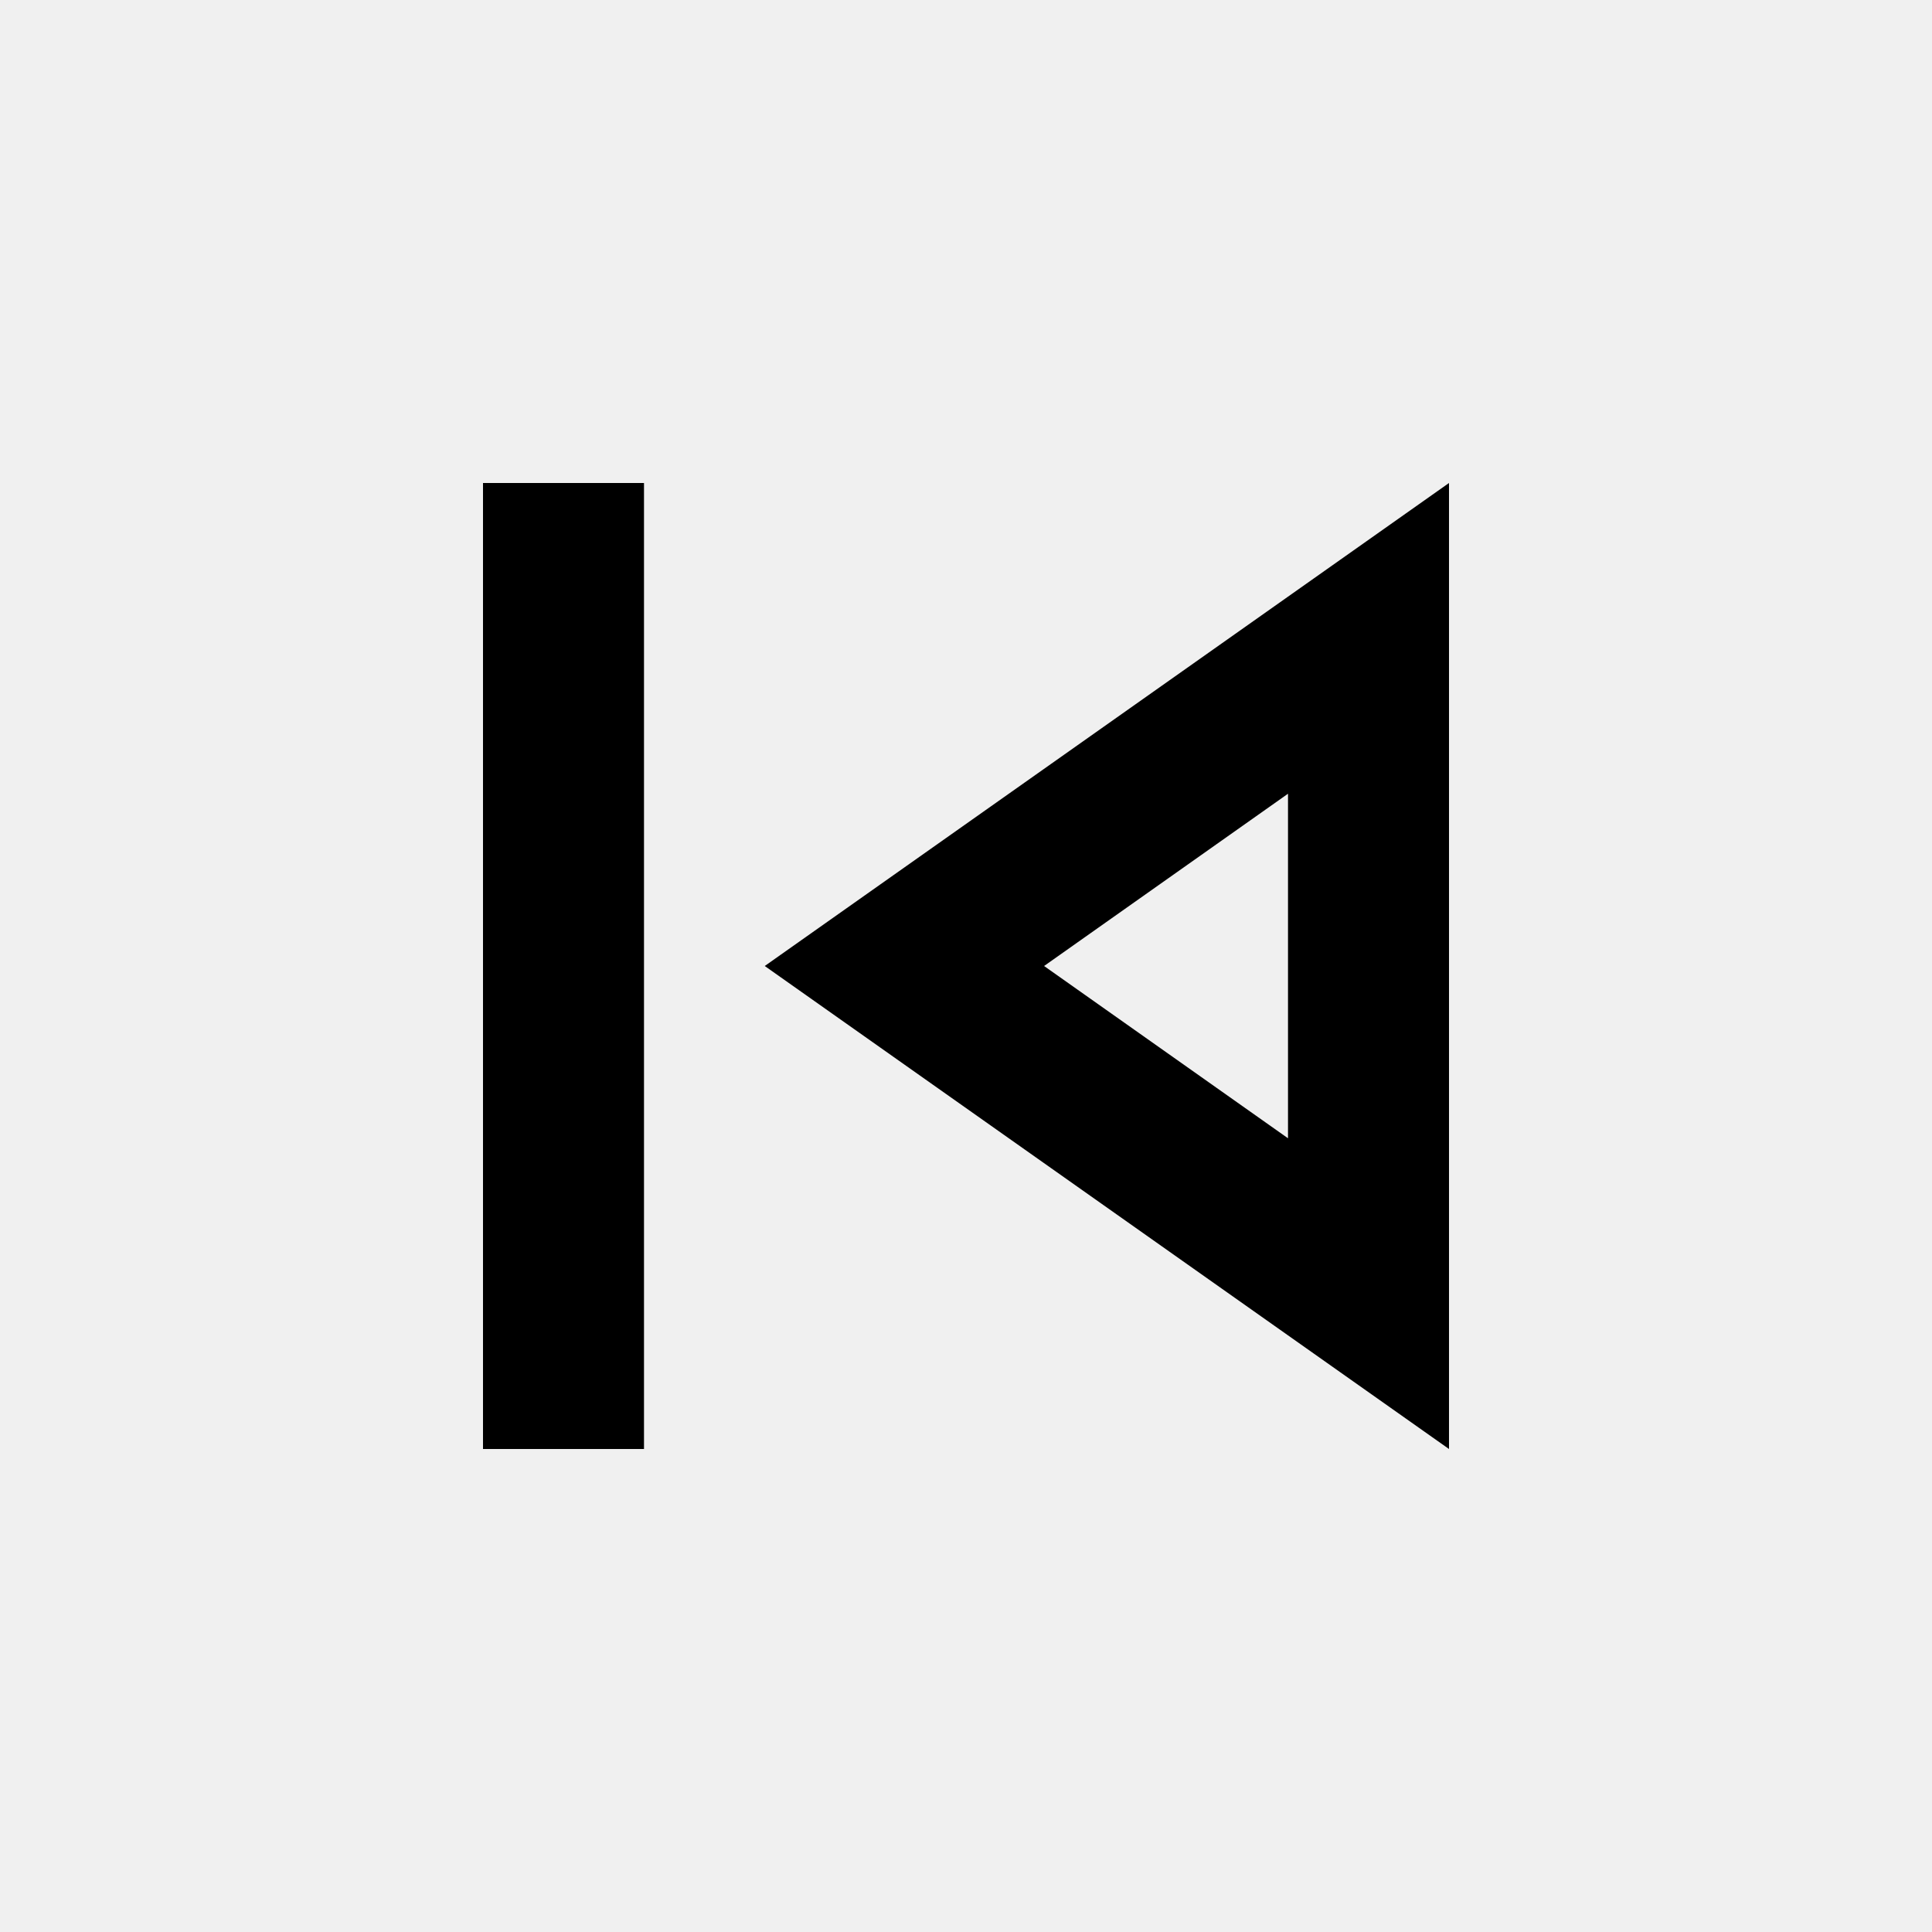
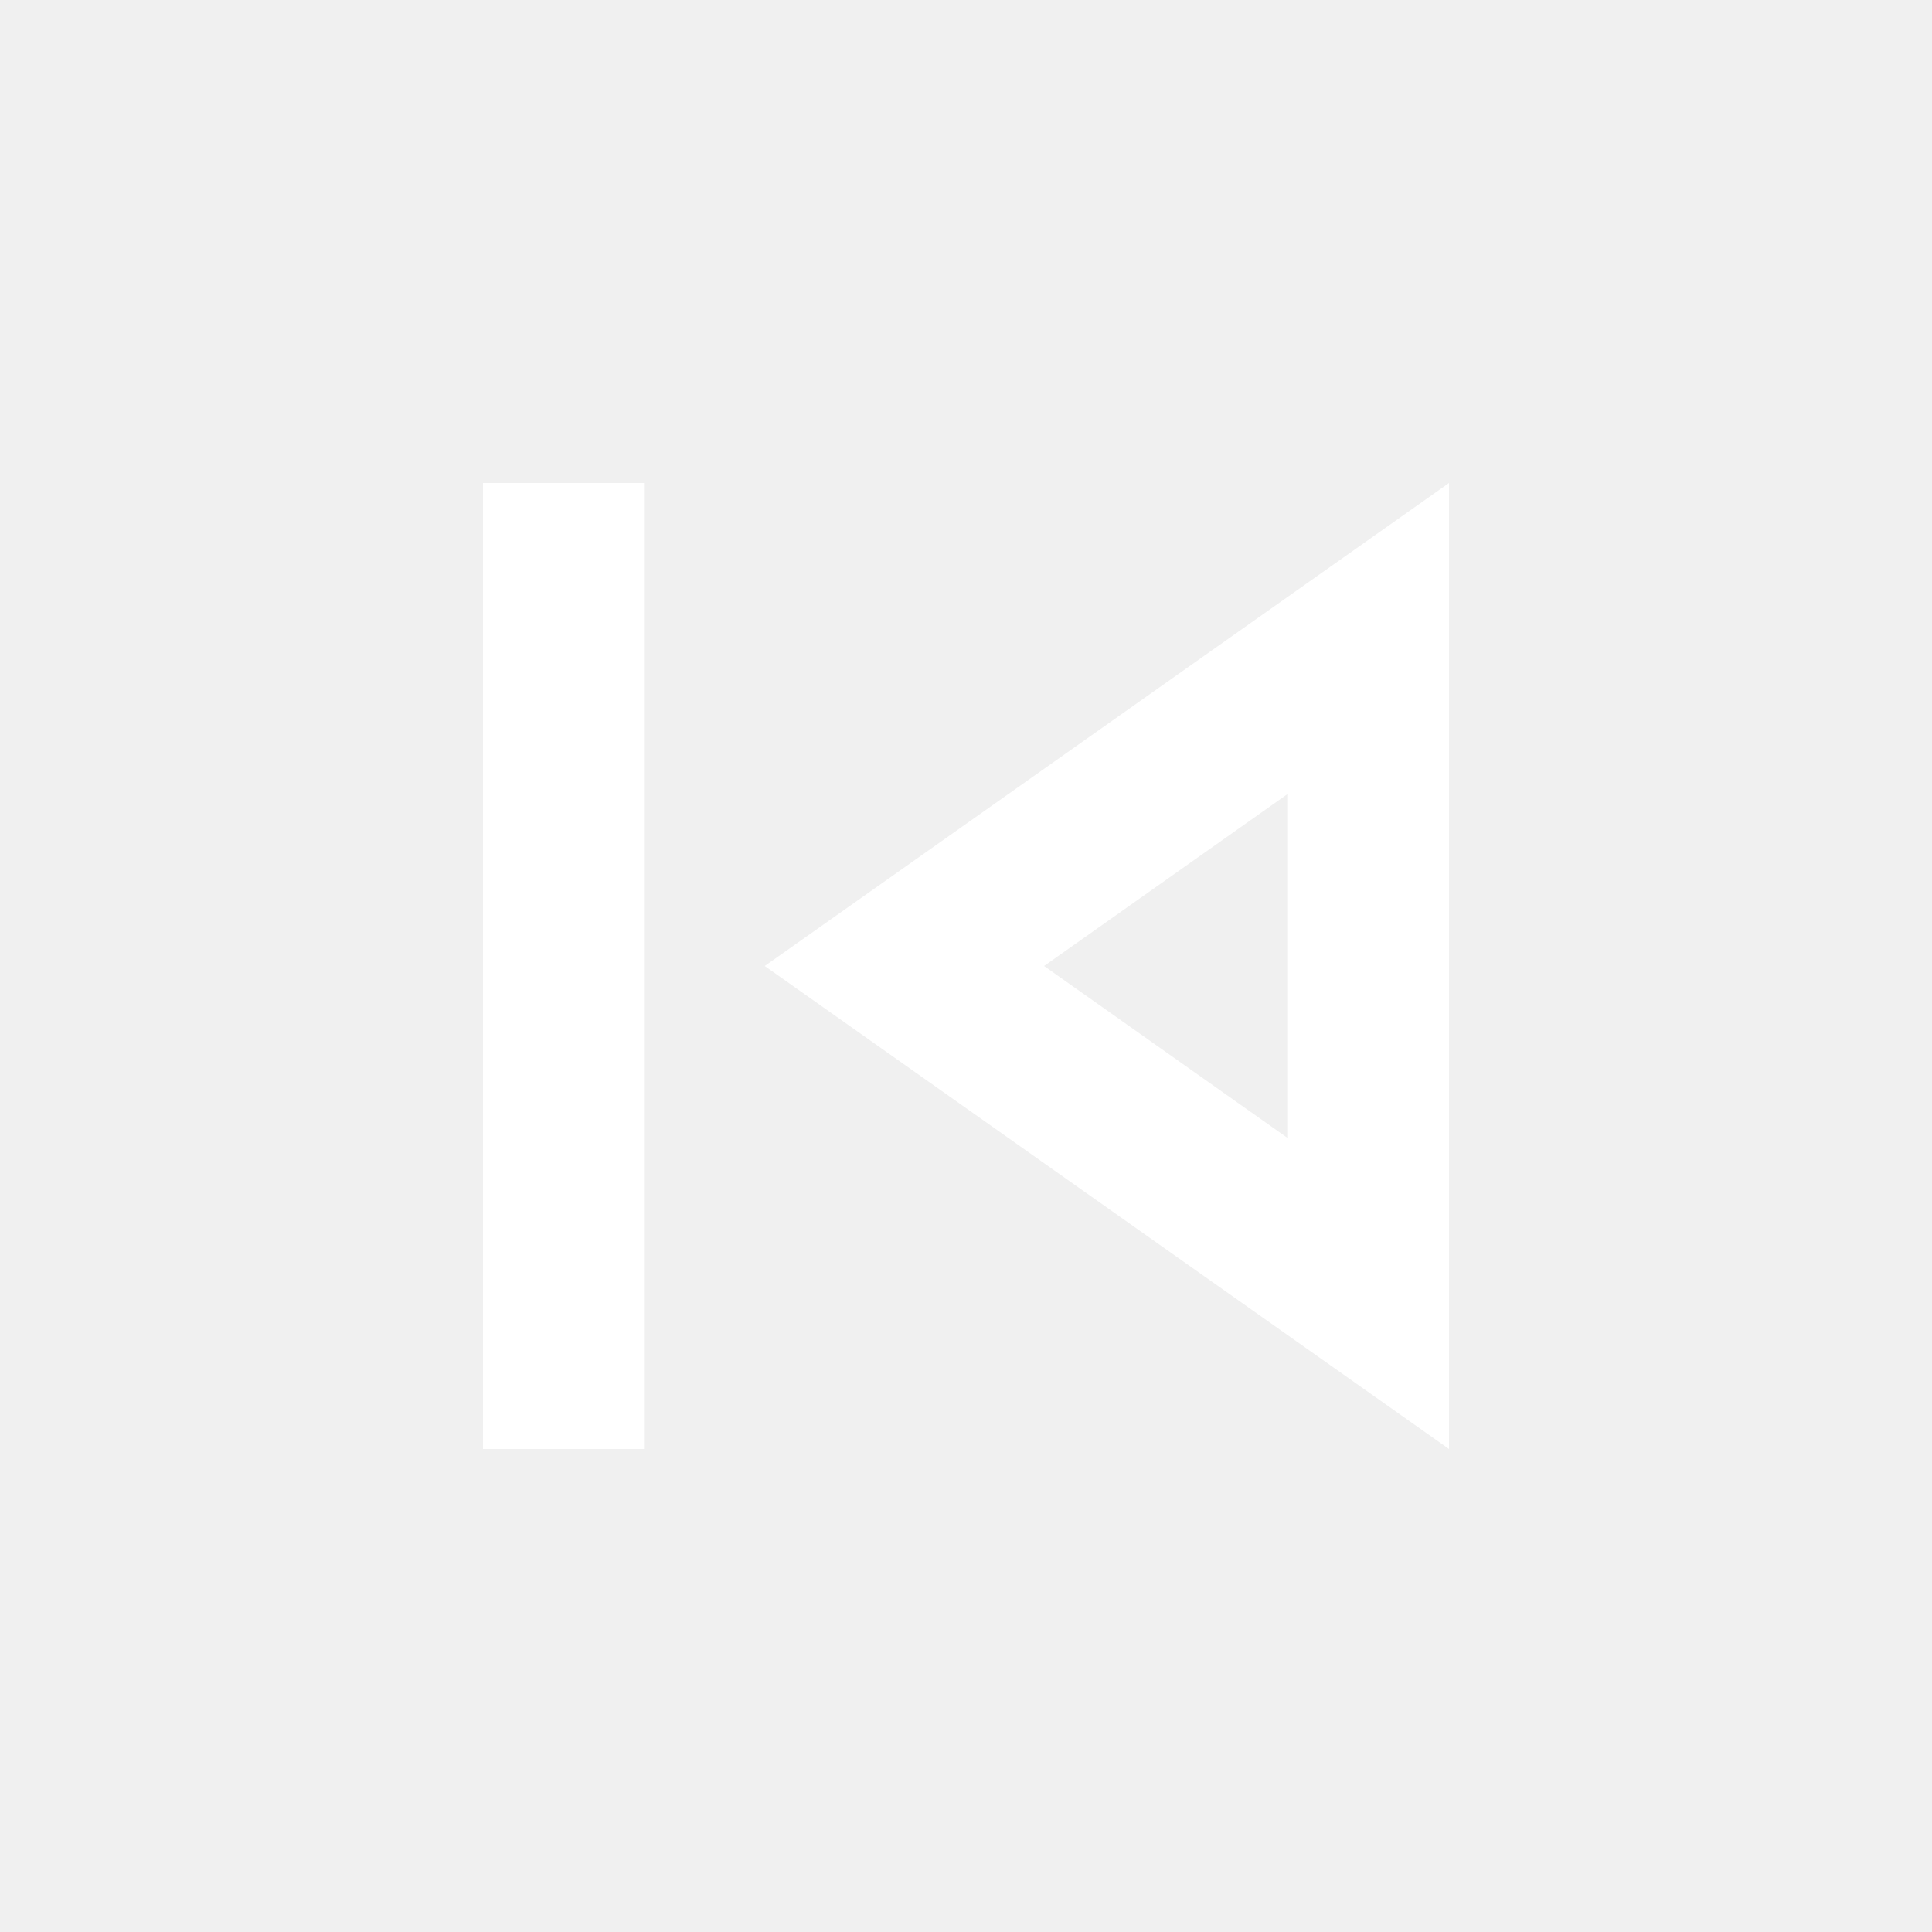
- <svg xmlns="http://www.w3.org/2000/svg" height="24px" viewBox="0 0 24 24" width="24px" fill="#000000">
+ <svg xmlns="http://www.w3.org/2000/svg" height="24px" viewBox="0 0 24 24" width="24px" fill="#ffffff">
  <path d="M0 0h24v24H0V0z" fill="none" />
  <path d="M6 6h2v12H6zm3.5 6l8.5 6V6l-8.5 6zm6.5 2.14L12.97 12 16 9.86v4.28z" />
</svg>
